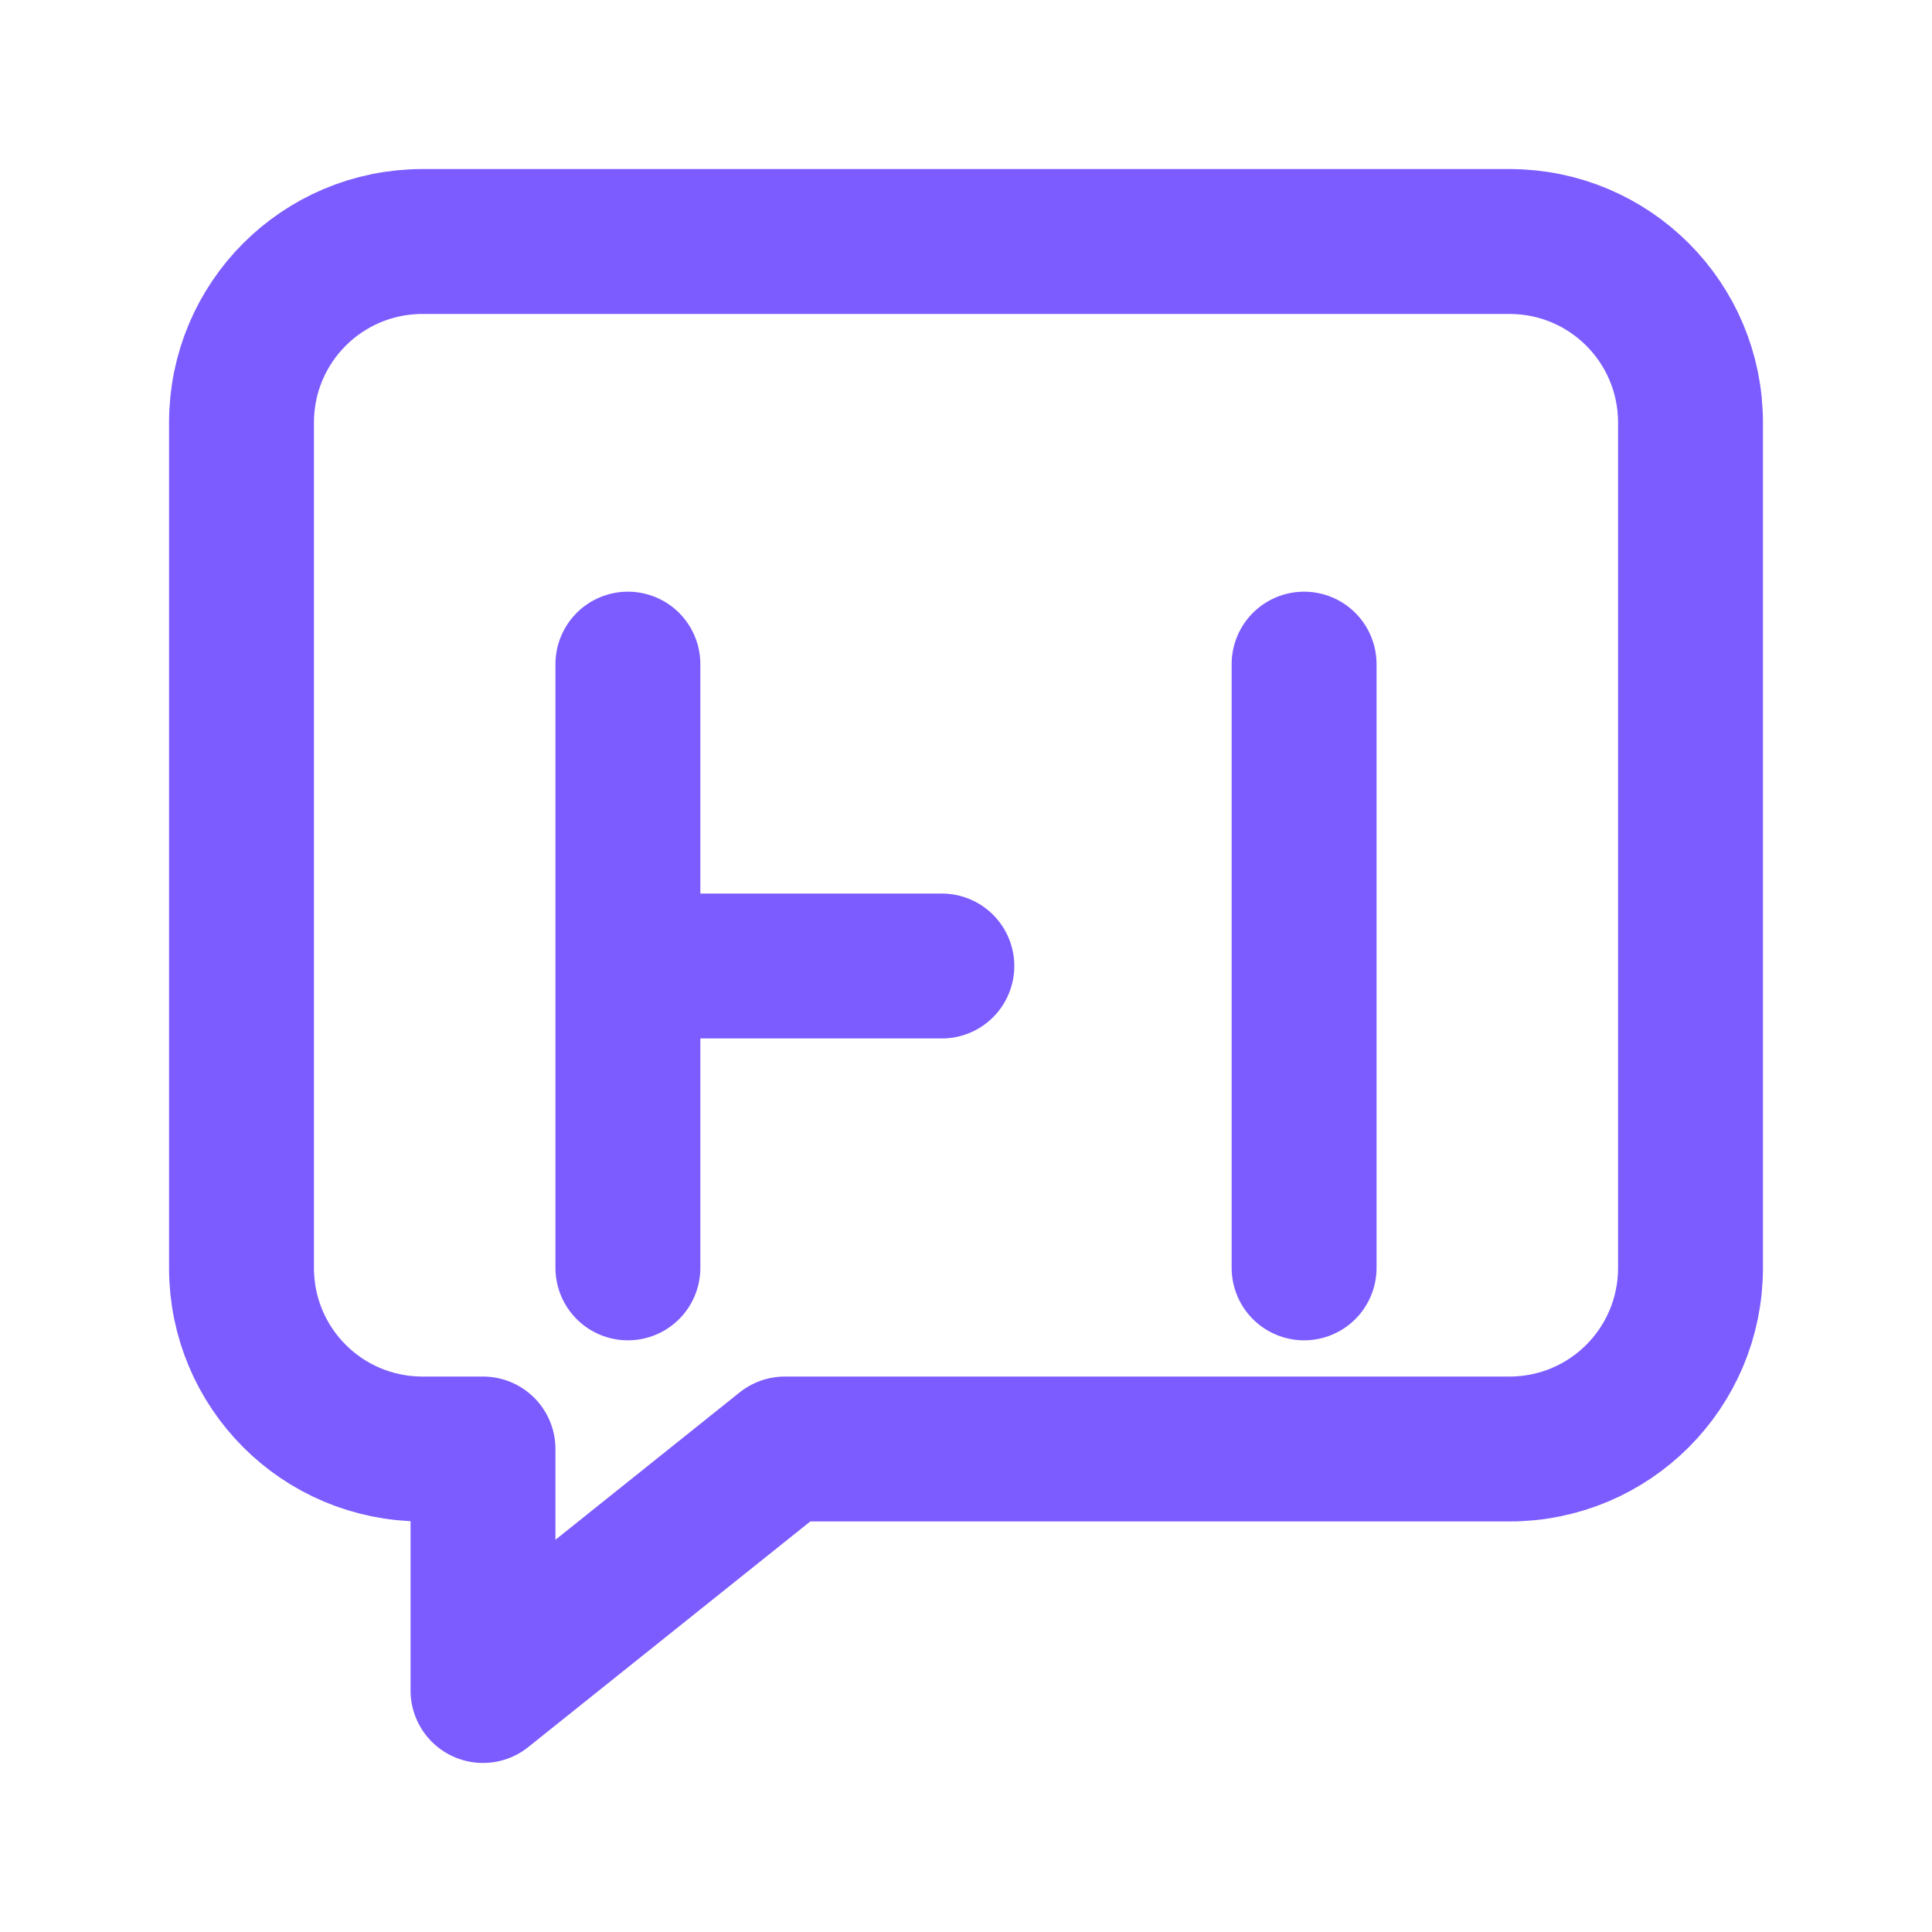
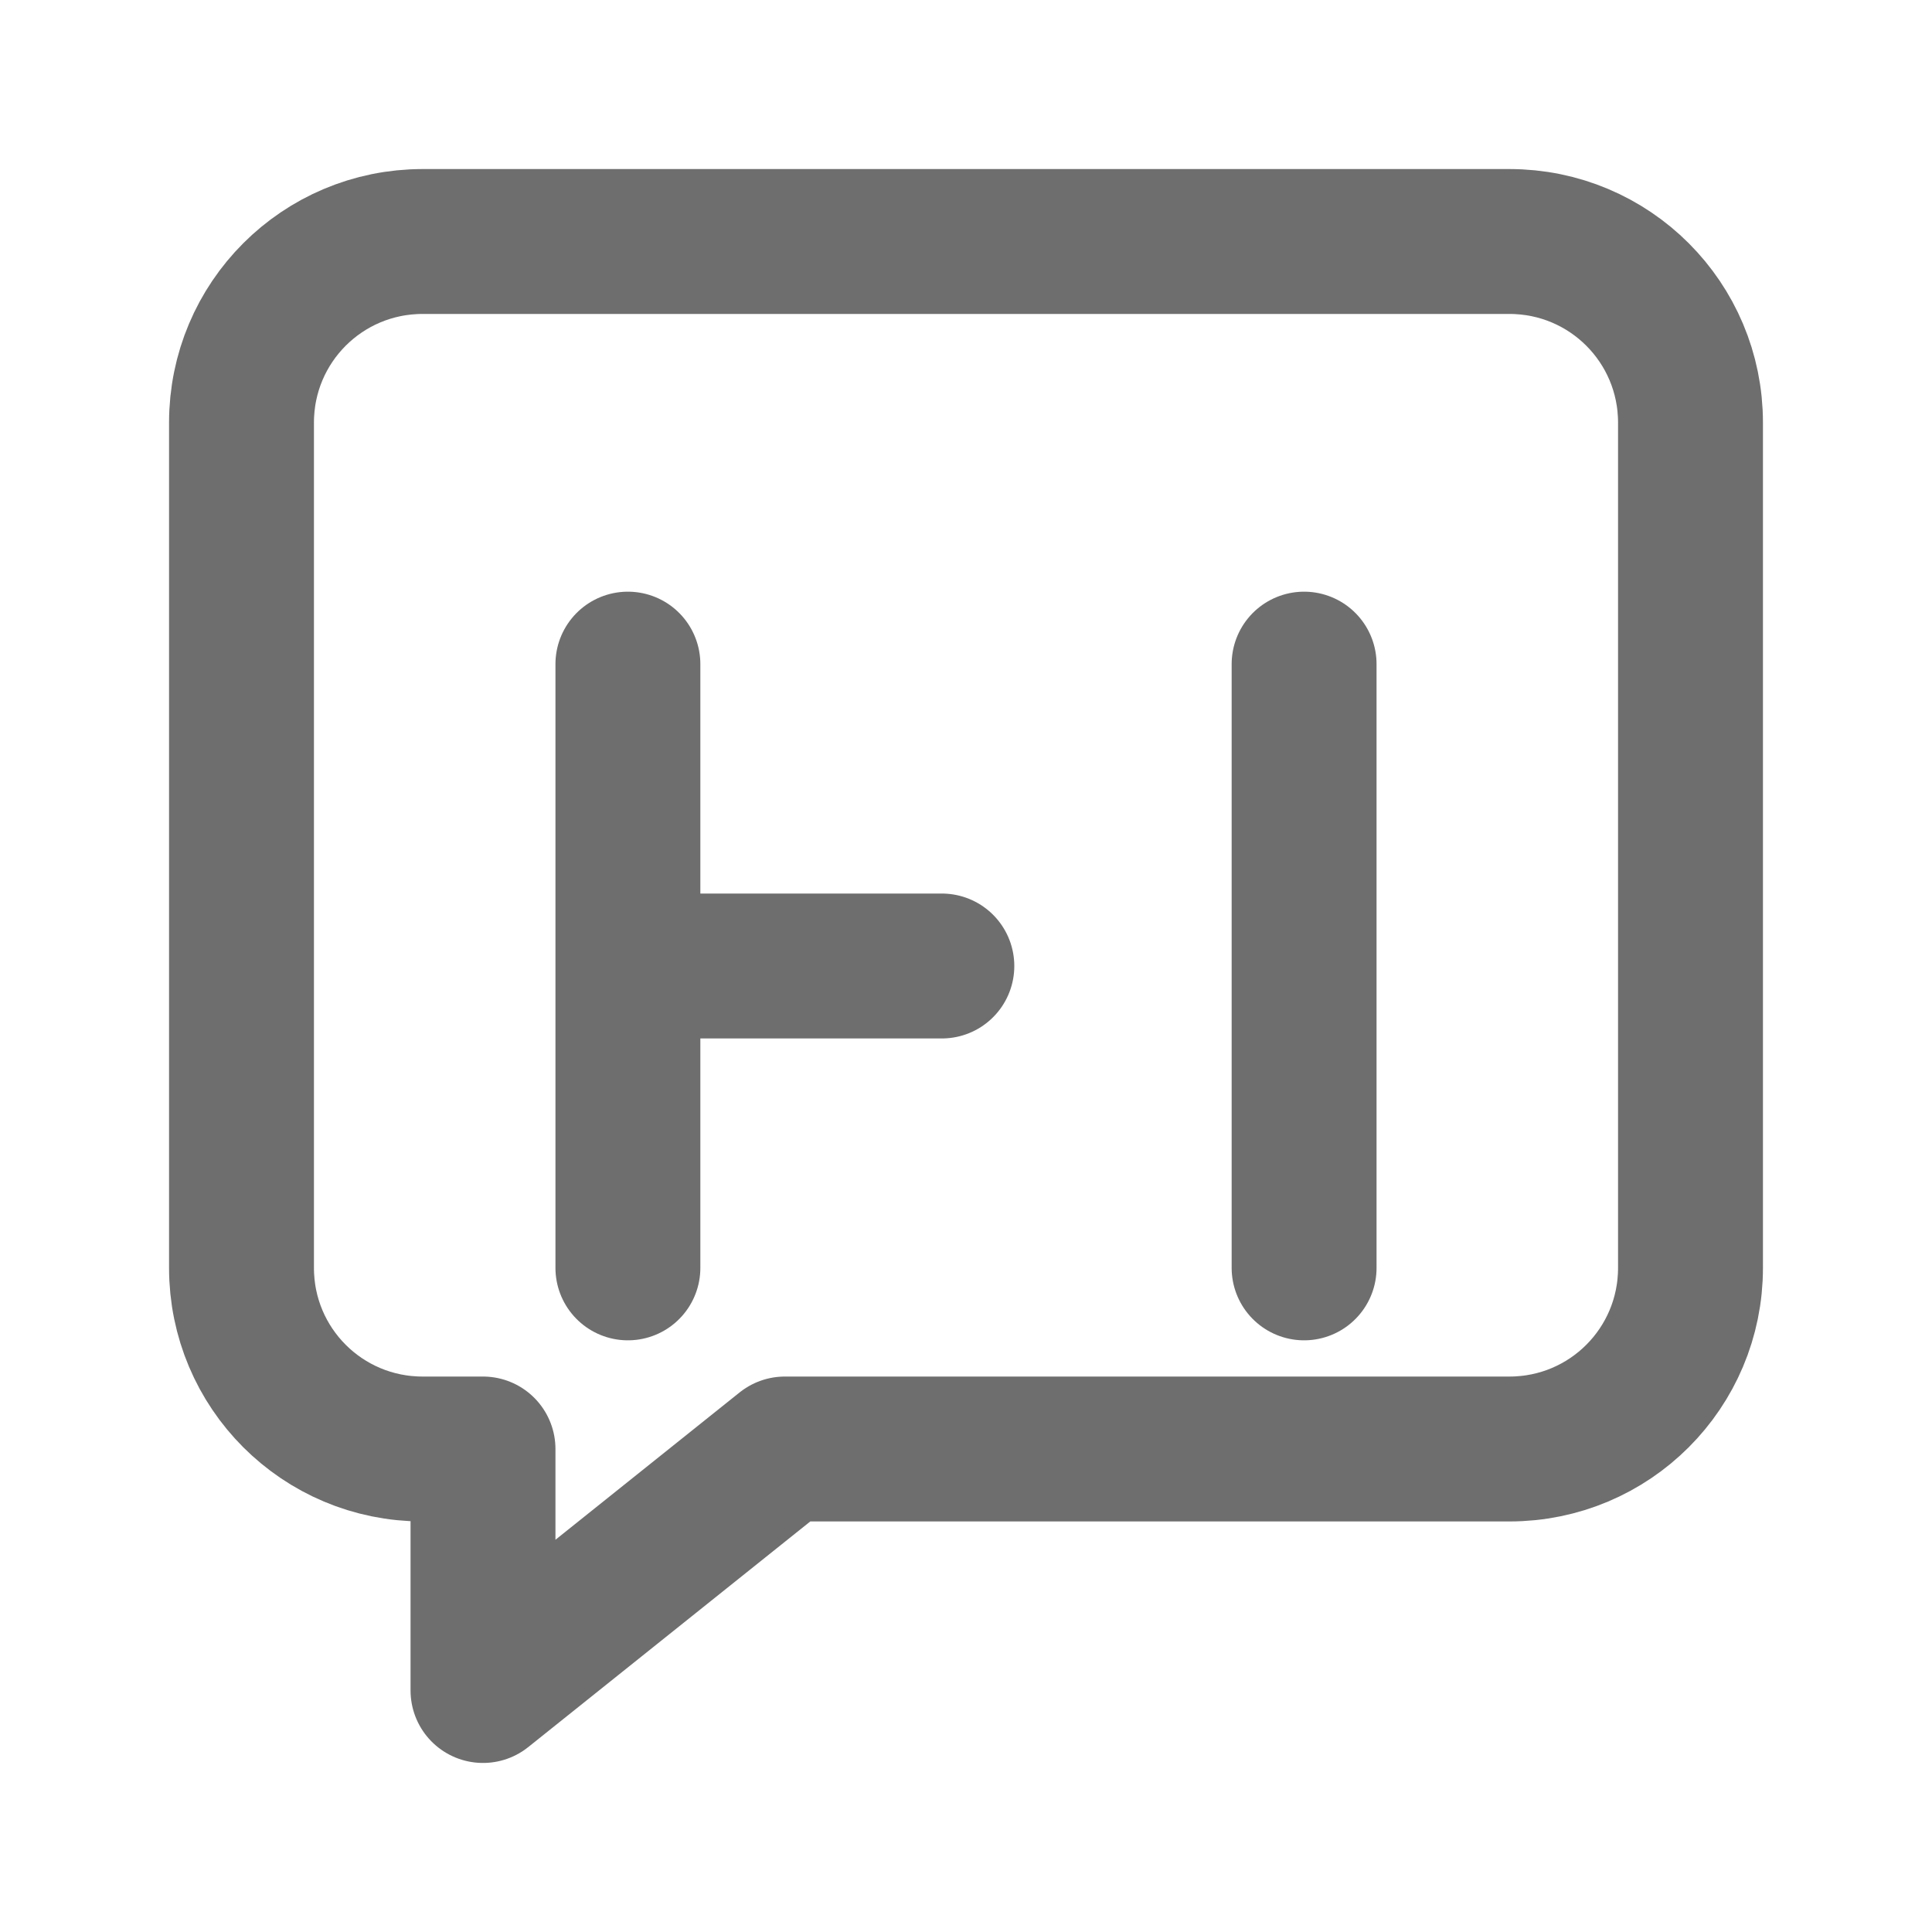
<svg xmlns="http://www.w3.org/2000/svg" width="16" height="16" viewBox="0 0 16 16">
-   <path d="M2 3.5C2 2.67 2.67 2 3.5 2h9c.83 0 1.5.67 1.5 1.5v7c0 .83-.67 1.5-1.5 1.5H6.5L4 14v-2H3.5C2.67 12 2 11.33 2 10.5v-7z" fill="none" stroke="#7C5CFF" stroke-width="1.2" stroke-linejoin="round" />
-   <path d="M5.2 5.5v5M5.2 8h2.6M10.8 5.5v5" fill="none" stroke="#7C5CFF" stroke-width="1.2" stroke-linecap="round" />
+   <path d="M2 3.5C2 2.67 2.67 2 3.5 2h9c.83 0 1.5.67 1.5 1.5v7c0 .83-.67 1.5-1.5 1.5H6.5L4 14v-2H3.5C2.67 12 2 11.33 2 10.5v-7z" fill="none" stroke="#6E6E6E" stroke-width="1.2" stroke-linejoin="round" />
+   <path d="M5.2 5.5v5M5.2 8h2.6M10.8 5.5v5" fill="none" stroke="#6E6E6E" stroke-width="1.2" stroke-linecap="round" />
</svg>
